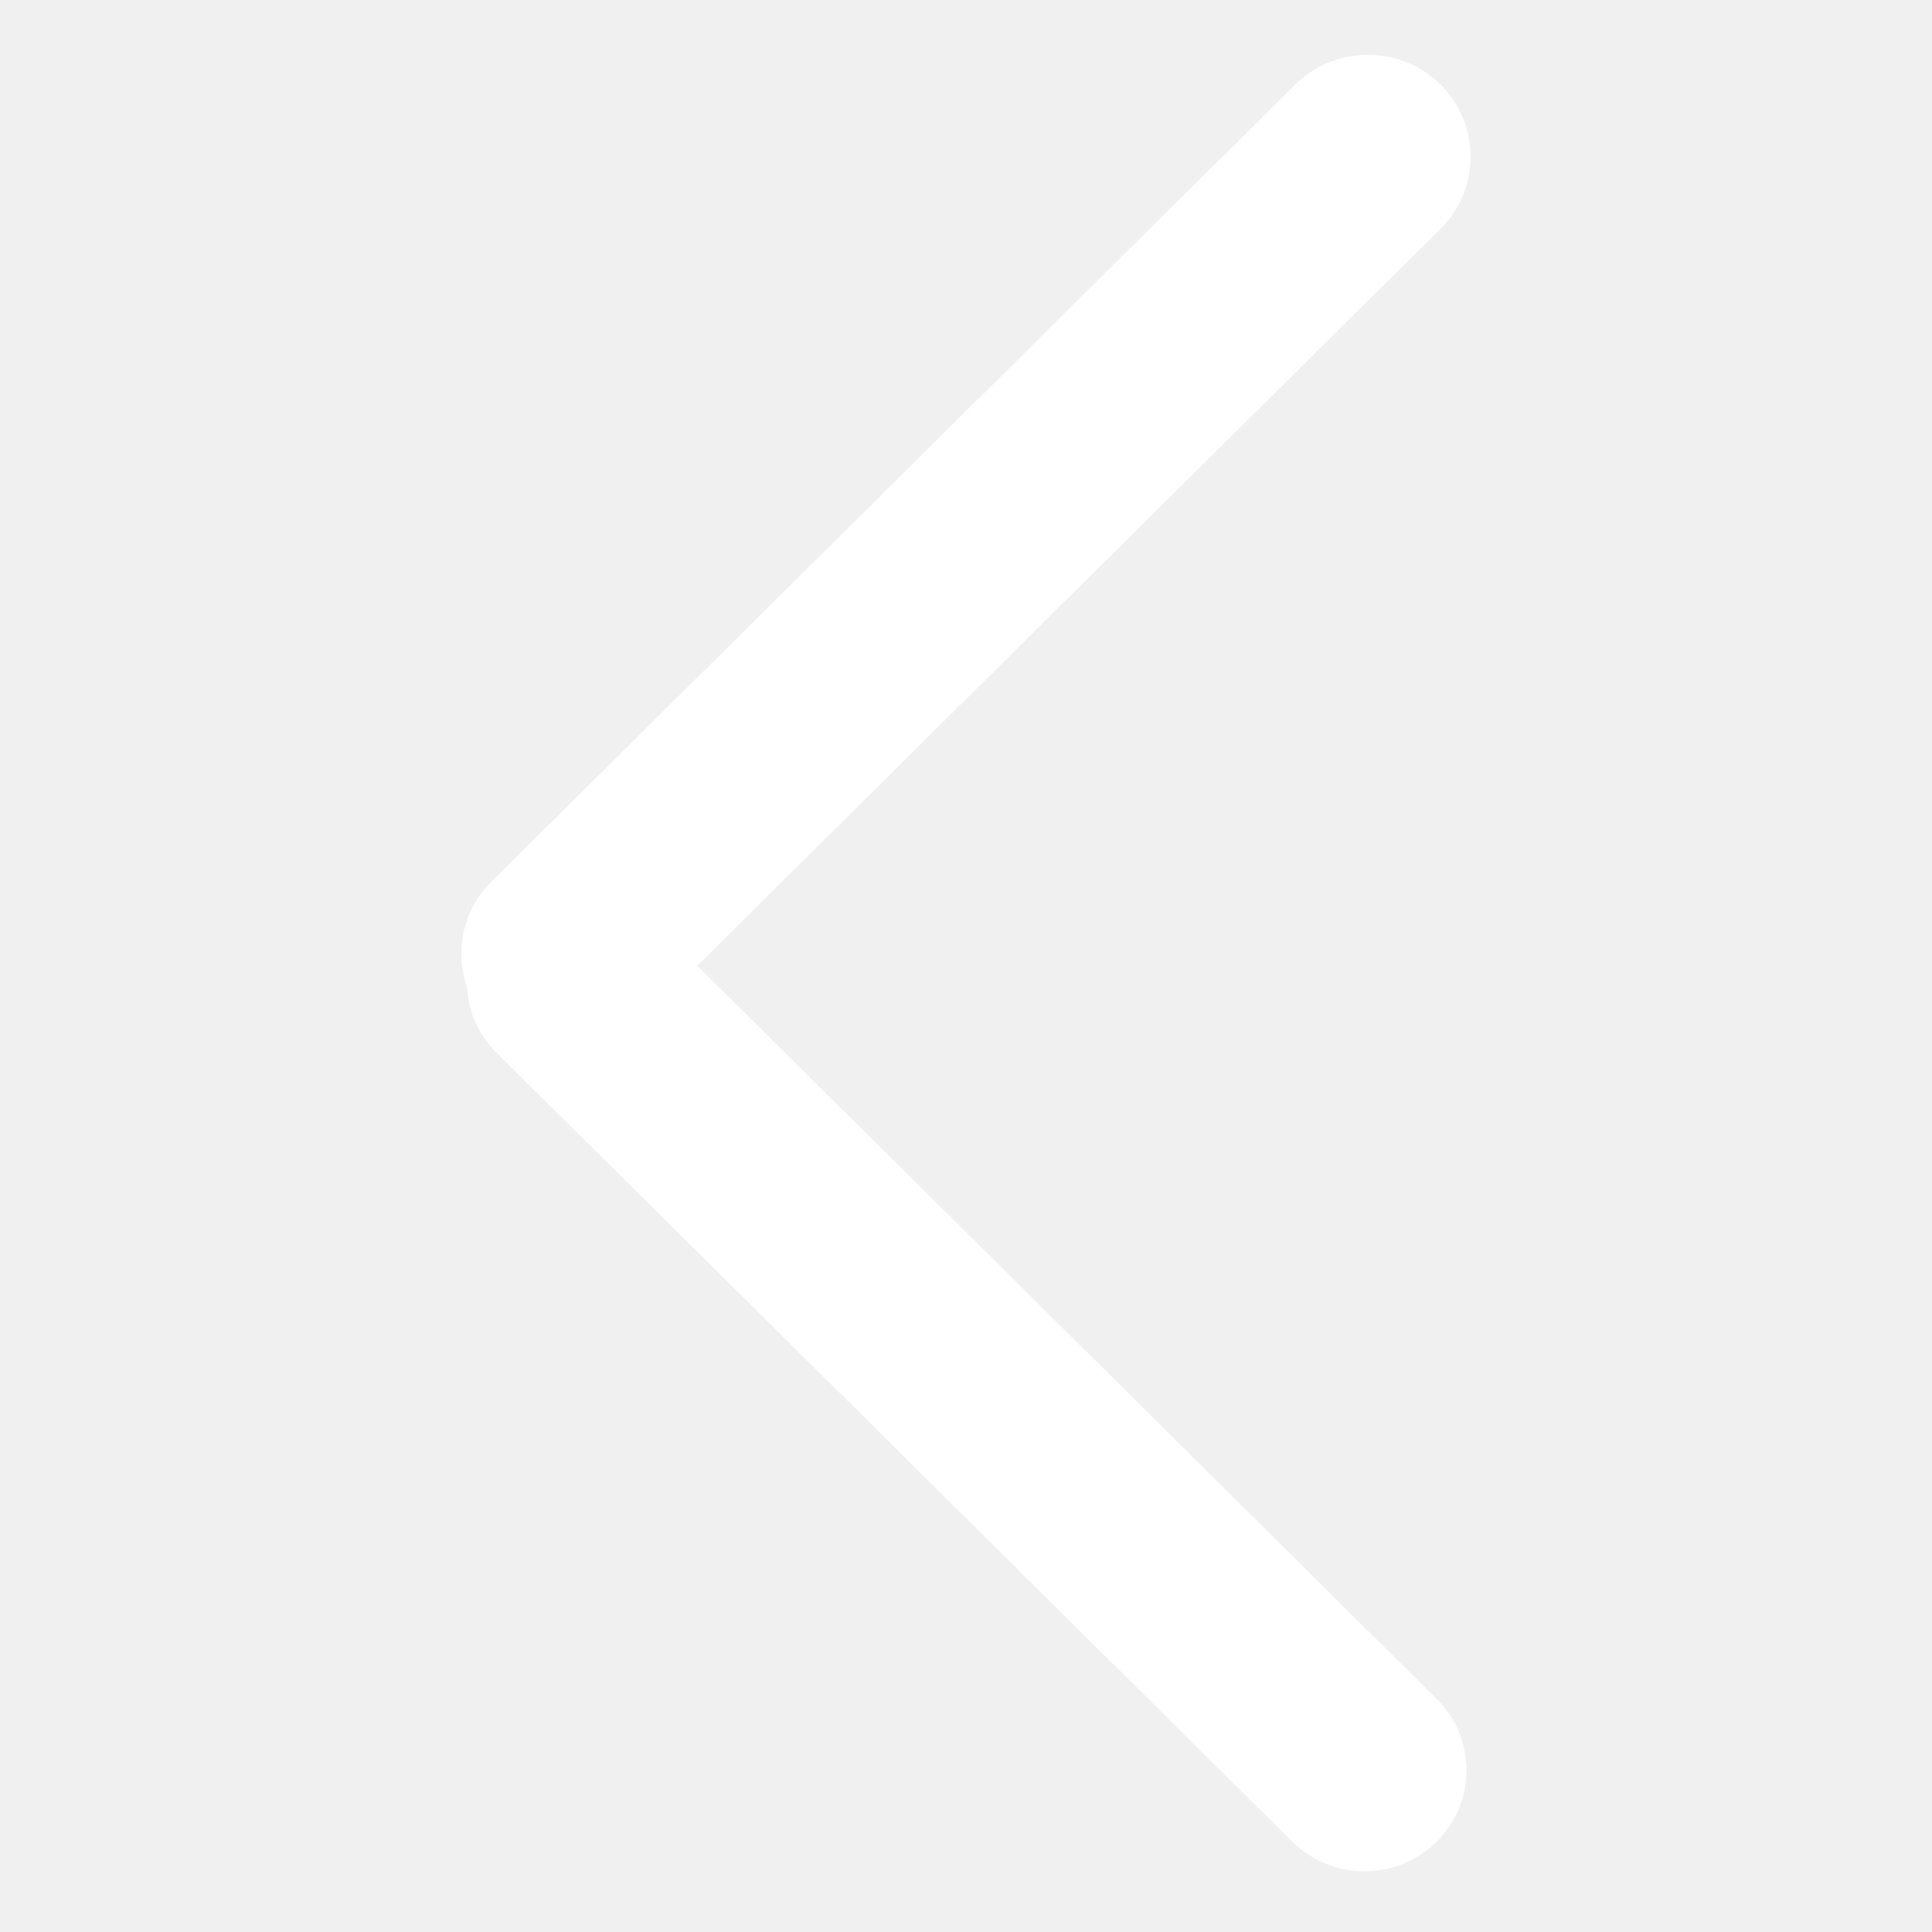
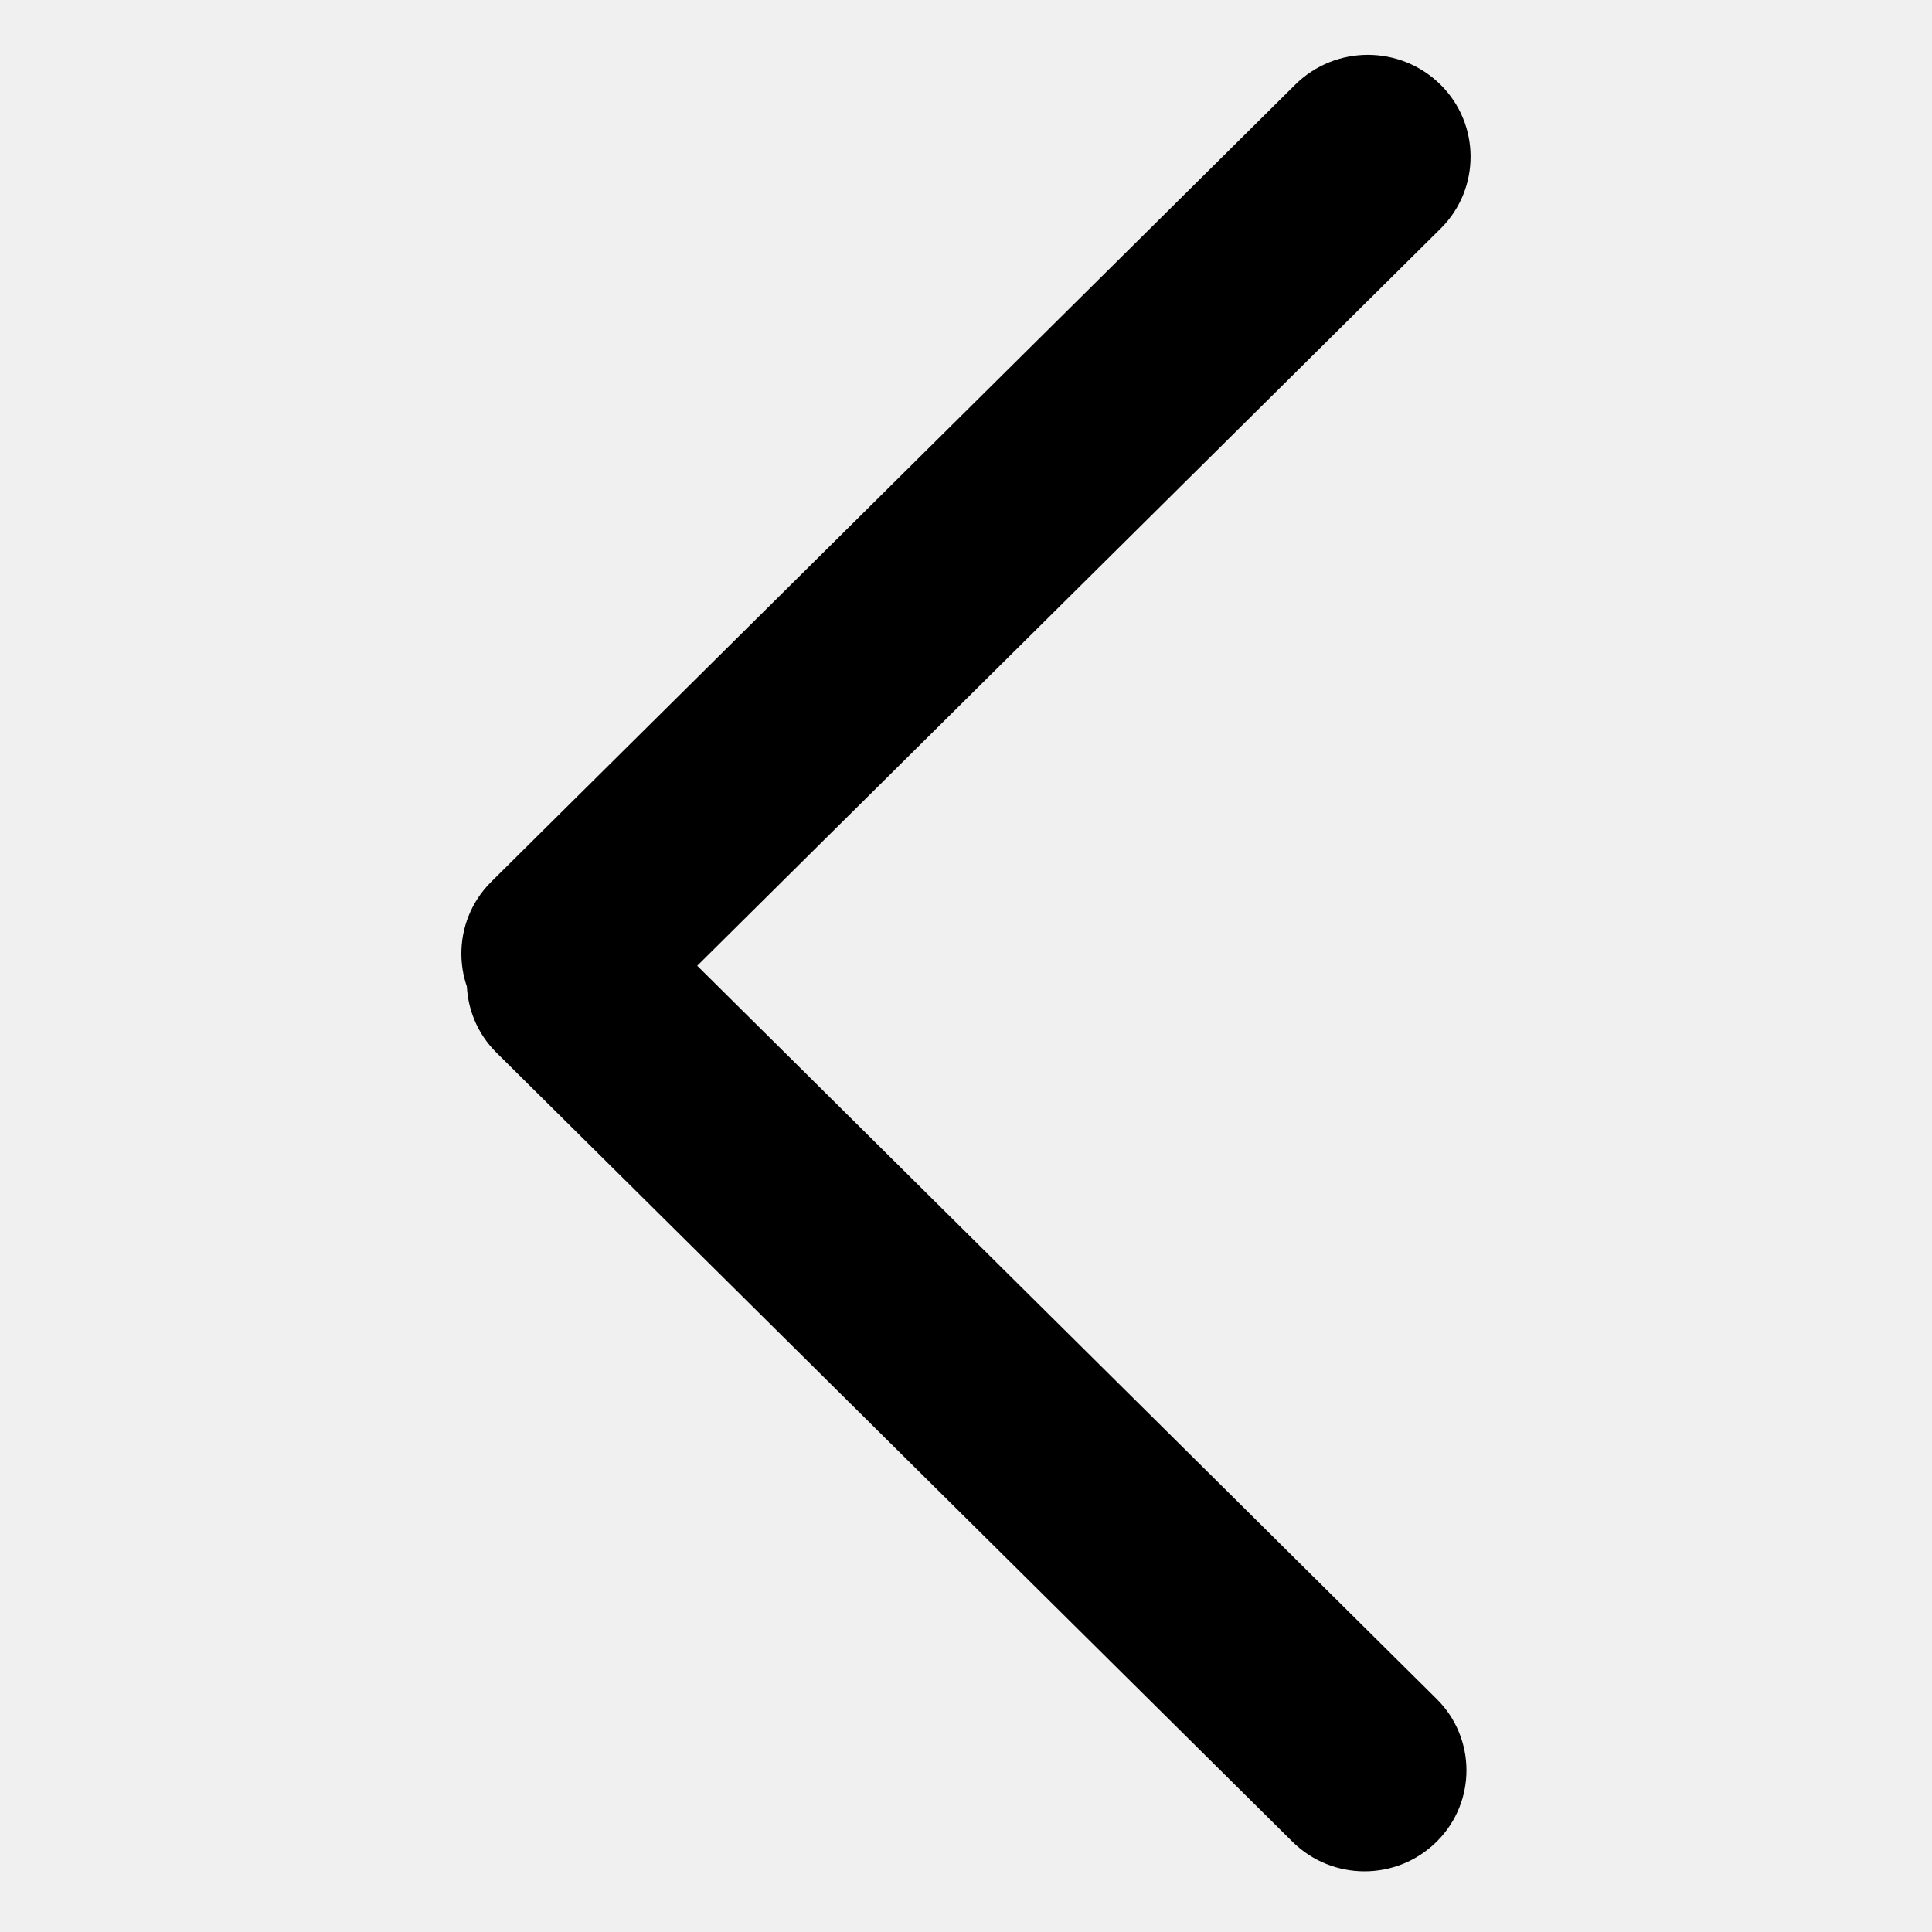
<svg xmlns="http://www.w3.org/2000/svg" class="icon" width="200px" height="200.00px" viewBox="0 0 1024 1024" version="1.1">
-   <path fill="#ffffff" d="M260.481 467.247l426.015-422.378c21.332-21.081 55.661-21.081 77.014 0 21.061 20.831 21.27 54.804 0.46 75.887-0.167 0.146-0.314 0.303-0.46 0.45l-425.983 422.41c-21.353 21.082-55.672 21.082-77.025 0-21.092-20.801-21.322-54.762-0.522-75.855C260.146 467.592 260.314 467.425 260.481 467.247zM339.647 482.228l421.773 418.211c20.914 20.664 21.144 54.344 0.48 75.238-0.146 0.167-0.313 0.335-0.48 0.481-21.145 20.915-55.223 20.915-76.388 0L263.197 557.989c-20.904-20.654-21.113-54.334-0.47-75.249 0.157-0.157 0.313-0.313 0.47-0.47 21.176-20.894 55.212-20.894 76.388 0L339.647 482.228z" />
+   <path fill="#000000" d="M260.481 467.247l426.015-422.378c21.332-21.081 55.661-21.081 77.014 0 21.061 20.831 21.27 54.804 0.46 75.887-0.167 0.146-0.314 0.303-0.46 0.45l-425.983 422.41c-21.353 21.082-55.672 21.082-77.025 0-21.092-20.801-21.322-54.762-0.522-75.855C260.146 467.592 260.314 467.425 260.481 467.247zM339.647 482.228l421.773 418.211c20.914 20.664 21.144 54.344 0.48 75.238-0.146 0.167-0.313 0.335-0.48 0.481-21.145 20.915-55.223 20.915-76.388 0L263.197 557.989c-20.904-20.654-21.113-54.334-0.47-75.249 0.157-0.157 0.313-0.313 0.47-0.47 21.176-20.894 55.212-20.894 76.388 0L339.647 482.228z" />
</svg>
